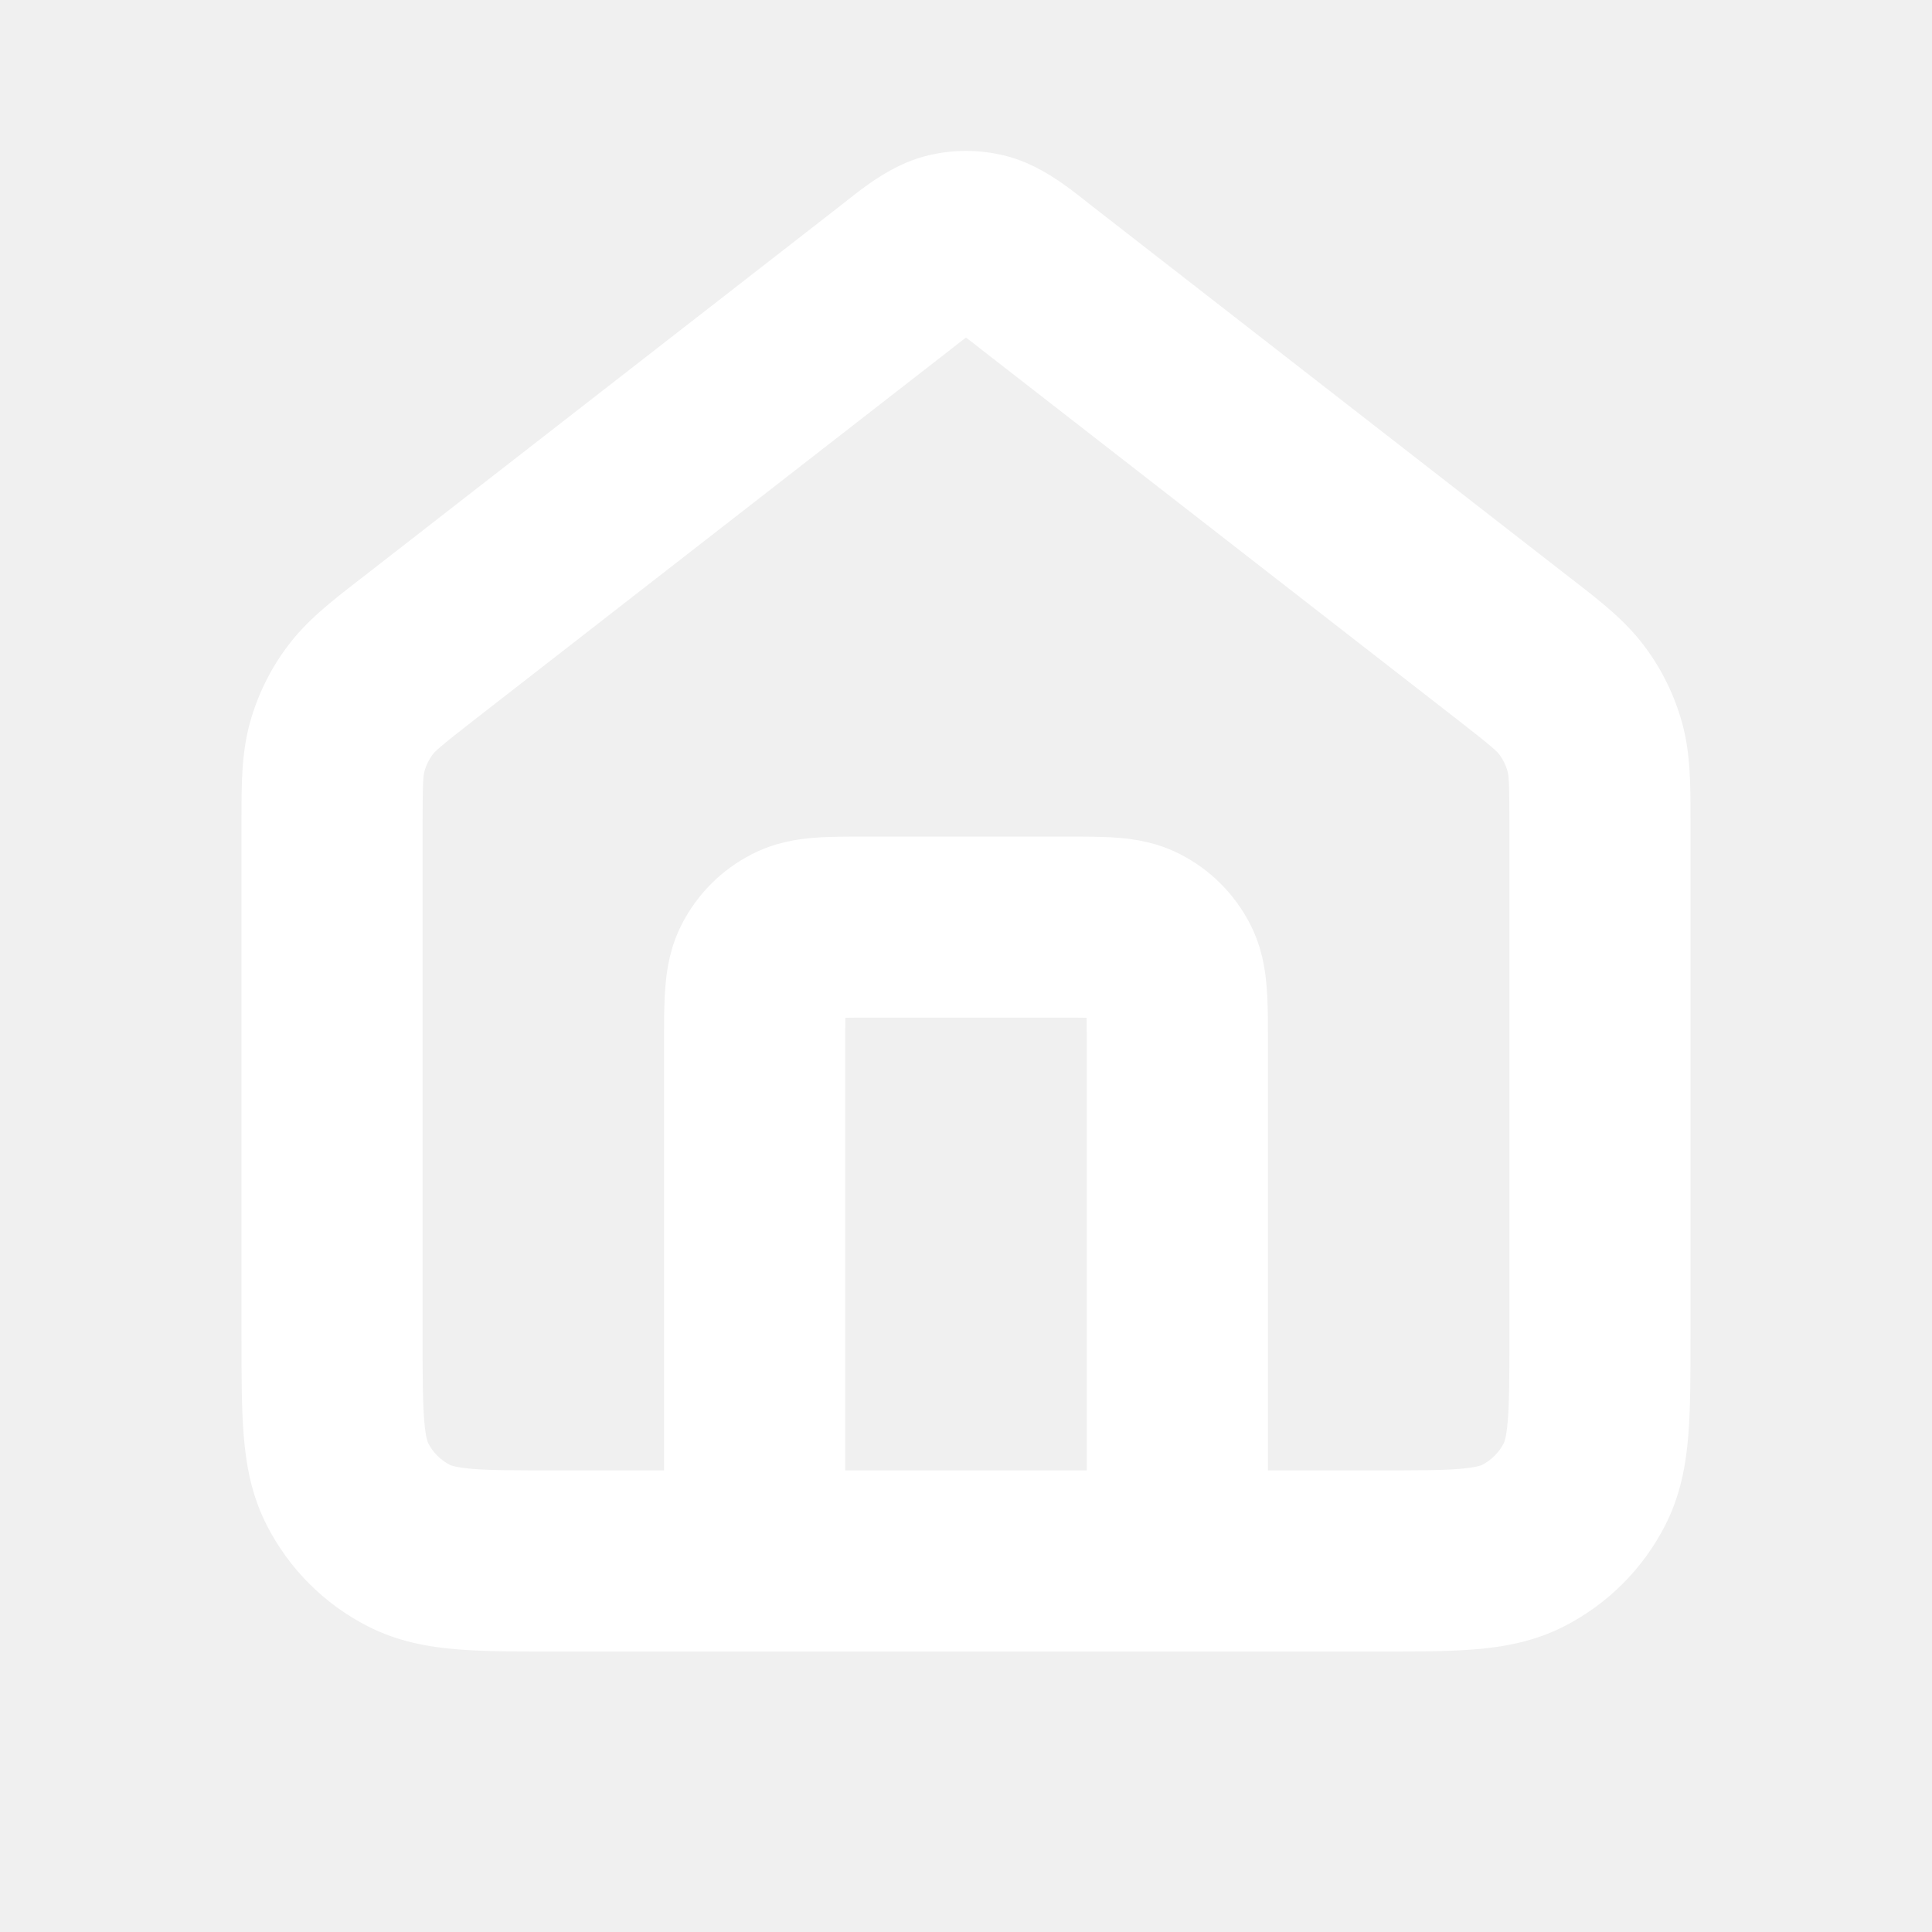
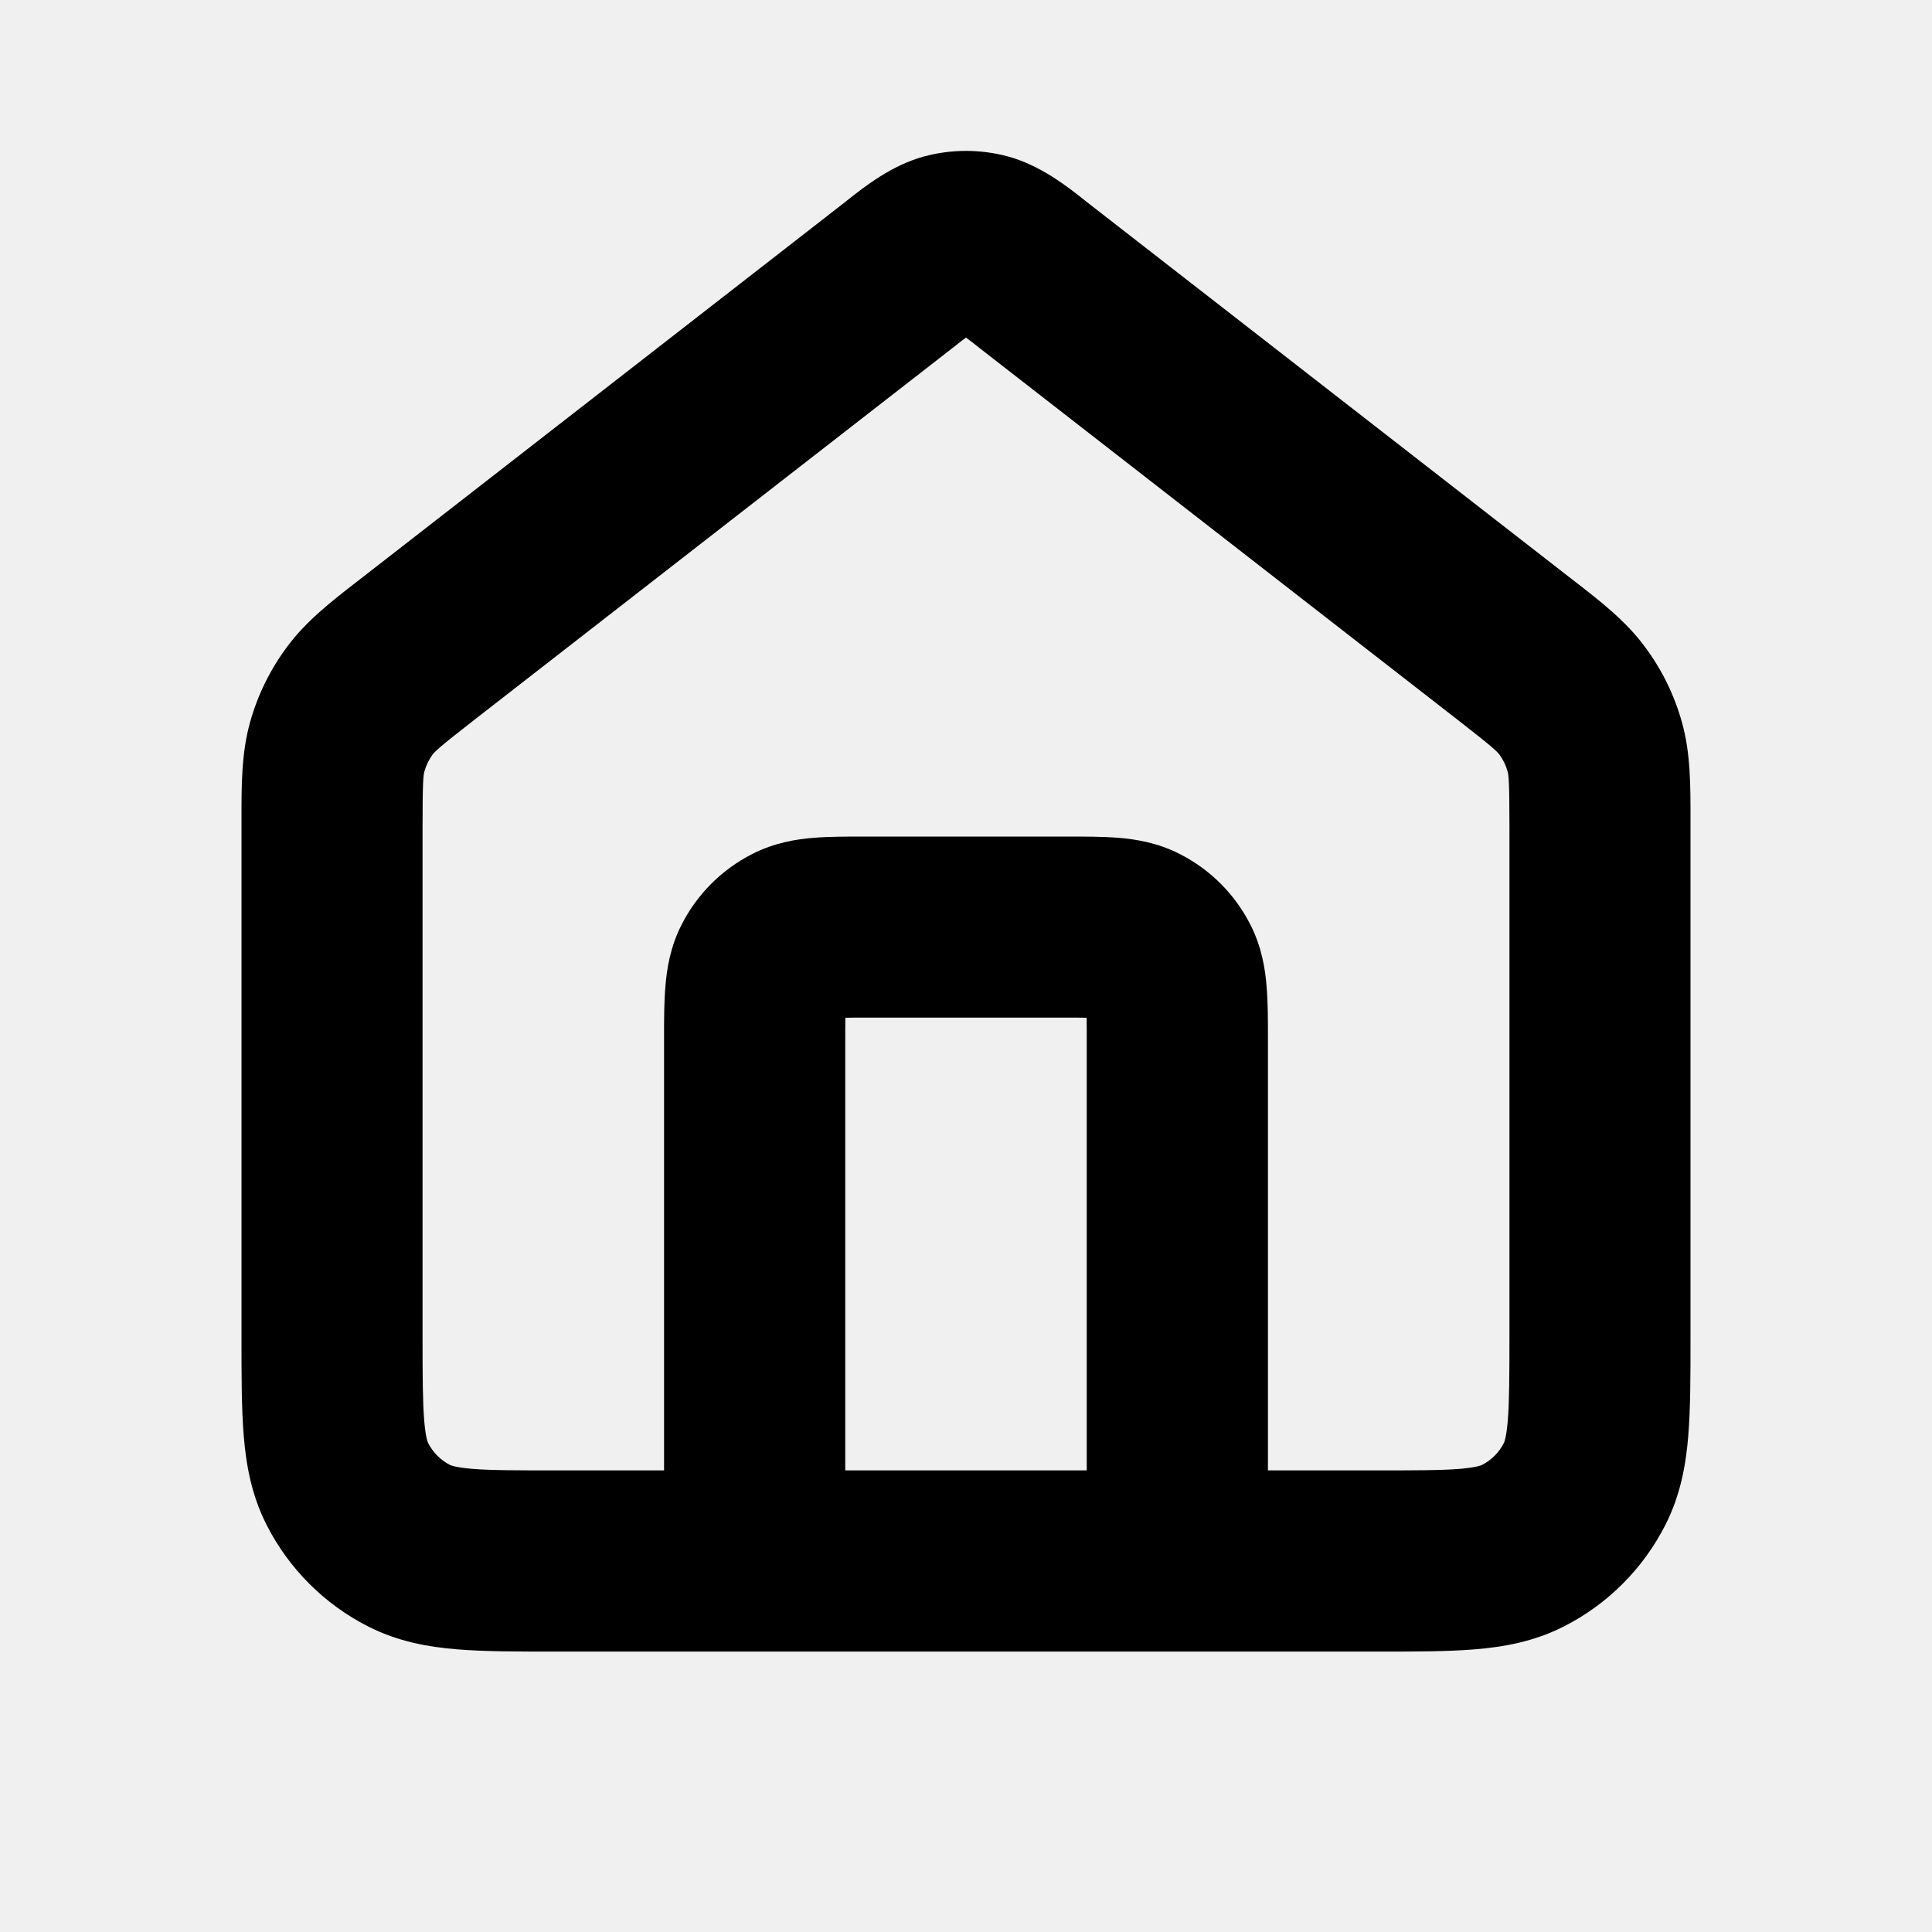
<svg xmlns="http://www.w3.org/2000/svg" width="14" height="14" viewBox="0 0 14 14" fill="none">
  <g id="icons/home">
-     <path id="Icon (Stroke)" fill-rule="evenodd" clip-rule="evenodd" d="M7 2.446C6.972 2.467 6.941 2.491 6.902 2.522L3.44 5.214C3.179 5.417 3.151 5.446 3.134 5.469C3.108 5.505 3.088 5.545 3.076 5.588C3.068 5.616 3.062 5.655 3.062 5.986V9.678C3.062 9.975 3.063 10.158 3.074 10.295C3.085 10.423 3.101 10.454 3.102 10.456C3.137 10.525 3.193 10.581 3.262 10.616C3.264 10.617 3.295 10.633 3.423 10.644C3.56 10.655 3.743 10.655 4.04 10.655H4.812V7.535C4.812 7.528 4.812 7.522 4.812 7.516C4.812 7.389 4.812 7.258 4.822 7.146C4.832 7.02 4.857 6.861 4.94 6.699C5.052 6.479 5.23 6.301 5.45 6.189C5.612 6.106 5.771 6.081 5.897 6.071C6.009 6.062 6.14 6.062 6.266 6.062C6.273 6.062 6.279 6.062 6.285 6.062H7.715C7.721 6.062 7.727 6.062 7.734 6.062C7.86 6.062 7.991 6.062 8.103 6.071C8.229 6.081 8.388 6.106 8.55 6.189C8.77 6.301 8.948 6.479 9.06 6.699C9.143 6.861 9.168 7.02 9.178 7.146C9.188 7.258 9.188 7.389 9.188 7.516C9.188 7.522 9.188 7.528 9.188 7.535V10.655H9.96C10.257 10.655 10.44 10.655 10.578 10.644C10.705 10.633 10.736 10.617 10.738 10.616C10.807 10.581 10.863 10.525 10.898 10.456C10.899 10.454 10.915 10.423 10.926 10.295C10.937 10.158 10.938 9.975 10.938 9.678V5.986C10.938 5.655 10.932 5.616 10.924 5.588C10.912 5.545 10.892 5.505 10.866 5.469C10.849 5.446 10.821 5.417 10.56 5.214L7.098 2.522C7.059 2.491 7.028 2.467 7 2.446ZM9.984 11.968C10.25 11.968 10.487 11.968 10.684 11.952C10.895 11.935 11.117 11.896 11.334 11.785C11.65 11.624 11.906 11.368 12.067 11.052C12.178 10.835 12.217 10.613 12.234 10.402C12.25 10.205 12.25 9.968 12.25 9.702L12.25 5.986C12.25 5.967 12.25 5.949 12.25 5.93C12.25 5.693 12.251 5.459 12.188 5.234C12.133 5.037 12.043 4.853 11.921 4.689C11.783 4.501 11.597 4.357 11.41 4.212C11.395 4.201 11.381 4.19 11.366 4.178L7.904 1.486C7.892 1.476 7.879 1.466 7.866 1.456C7.734 1.351 7.539 1.198 7.305 1.134C7.105 1.08 6.895 1.08 6.695 1.134C6.461 1.198 6.266 1.351 6.134 1.456C6.121 1.466 6.108 1.476 6.096 1.486L2.634 4.178C2.619 4.19 2.605 4.201 2.59 4.212C2.403 4.357 2.217 4.501 2.079 4.689C1.957 4.853 1.867 5.037 1.812 5.234C1.749 5.459 1.75 5.693 1.75 5.93C1.75 5.949 1.75 5.967 1.75 5.986L1.75 9.702C1.75 9.968 1.75 10.205 1.766 10.402C1.783 10.613 1.822 10.835 1.933 11.052C2.094 11.368 2.35 11.624 2.666 11.785C2.883 11.896 3.105 11.935 3.316 11.952C3.513 11.968 3.75 11.968 4.016 11.968H9.984ZM7.875 10.655V7.535C7.875 7.471 7.875 7.419 7.874 7.375C7.83 7.374 7.778 7.374 7.715 7.374H6.285C6.222 7.374 6.17 7.374 6.126 7.375C6.125 7.419 6.125 7.471 6.125 7.535V10.655H7.875Z" fill="white" />
+     <path id="Icon (Stroke)" fill-rule="evenodd" clip-rule="evenodd" d="M7 2.446C6.972 2.467 6.941 2.491 6.902 2.522L3.44 5.214C3.179 5.417 3.151 5.446 3.134 5.469C3.108 5.505 3.088 5.545 3.076 5.588C3.068 5.616 3.062 5.655 3.062 5.986V9.678C3.062 9.975 3.063 10.158 3.074 10.295C3.085 10.423 3.101 10.454 3.102 10.456C3.137 10.525 3.193 10.581 3.262 10.616C3.264 10.617 3.295 10.633 3.423 10.644C3.56 10.655 3.743 10.655 4.04 10.655H4.812V7.535C4.812 7.528 4.812 7.522 4.812 7.516C4.812 7.389 4.812 7.258 4.822 7.146C4.832 7.02 4.857 6.861 4.94 6.699C5.052 6.479 5.23 6.301 5.45 6.189C5.612 6.106 5.771 6.081 5.897 6.071C6.009 6.062 6.14 6.062 6.266 6.062C6.273 6.062 6.279 6.062 6.285 6.062H7.715C7.721 6.062 7.727 6.062 7.734 6.062C7.86 6.062 7.991 6.062 8.103 6.071C8.229 6.081 8.388 6.106 8.55 6.189C8.77 6.301 8.948 6.479 9.06 6.699C9.143 6.861 9.168 7.02 9.178 7.146C9.188 7.258 9.188 7.389 9.188 7.516C9.188 7.522 9.188 7.528 9.188 7.535V10.655H9.96C10.257 10.655 10.44 10.655 10.578 10.644C10.705 10.633 10.736 10.617 10.738 10.616C10.807 10.581 10.863 10.525 10.898 10.456C10.899 10.454 10.915 10.423 10.926 10.295C10.937 10.158 10.938 9.975 10.938 9.678V5.986C10.938 5.655 10.932 5.616 10.924 5.588C10.912 5.545 10.892 5.505 10.866 5.469C10.849 5.446 10.821 5.417 10.56 5.214L7.098 2.522C7.059 2.491 7.028 2.467 7 2.446ZM9.984 11.968C10.25 11.968 10.487 11.968 10.684 11.952C10.895 11.935 11.117 11.896 11.334 11.785C11.65 11.624 11.906 11.368 12.067 11.052C12.178 10.835 12.217 10.613 12.234 10.402C12.25 10.205 12.25 9.968 12.25 9.702L12.25 5.986C12.25 5.967 12.25 5.949 12.25 5.93C12.25 5.693 12.251 5.459 12.188 5.234C12.133 5.037 12.043 4.853 11.921 4.689C11.783 4.501 11.597 4.357 11.41 4.212C11.395 4.201 11.381 4.19 11.366 4.178L7.904 1.486C7.892 1.476 7.879 1.466 7.866 1.456C7.734 1.351 7.539 1.198 7.305 1.134C7.105 1.08 6.895 1.08 6.695 1.134C6.461 1.198 6.266 1.351 6.134 1.456C6.121 1.466 6.108 1.476 6.096 1.486L2.634 4.178C2.619 4.19 2.605 4.201 2.59 4.212C2.403 4.357 2.217 4.501 2.079 4.689C1.957 4.853 1.867 5.037 1.812 5.234C1.749 5.459 1.75 5.693 1.75 5.93C1.75 5.949 1.75 5.967 1.75 5.986L1.75 9.702C1.75 9.968 1.75 10.205 1.766 10.402C1.783 10.613 1.822 10.835 1.933 11.052C2.094 11.368 2.35 11.624 2.666 11.785C2.883 11.896 3.105 11.935 3.316 11.952C3.513 11.968 3.75 11.968 4.016 11.968H9.984ZM7.875 10.655V7.535C7.875 7.471 7.875 7.419 7.874 7.375C7.83 7.374 7.778 7.374 7.715 7.374H6.285C6.222 7.374 6.17 7.374 6.126 7.375C6.125 7.419 6.125 7.471 6.125 7.535V10.655H7.875Z" fill="black" />
  </g>
</svg>
